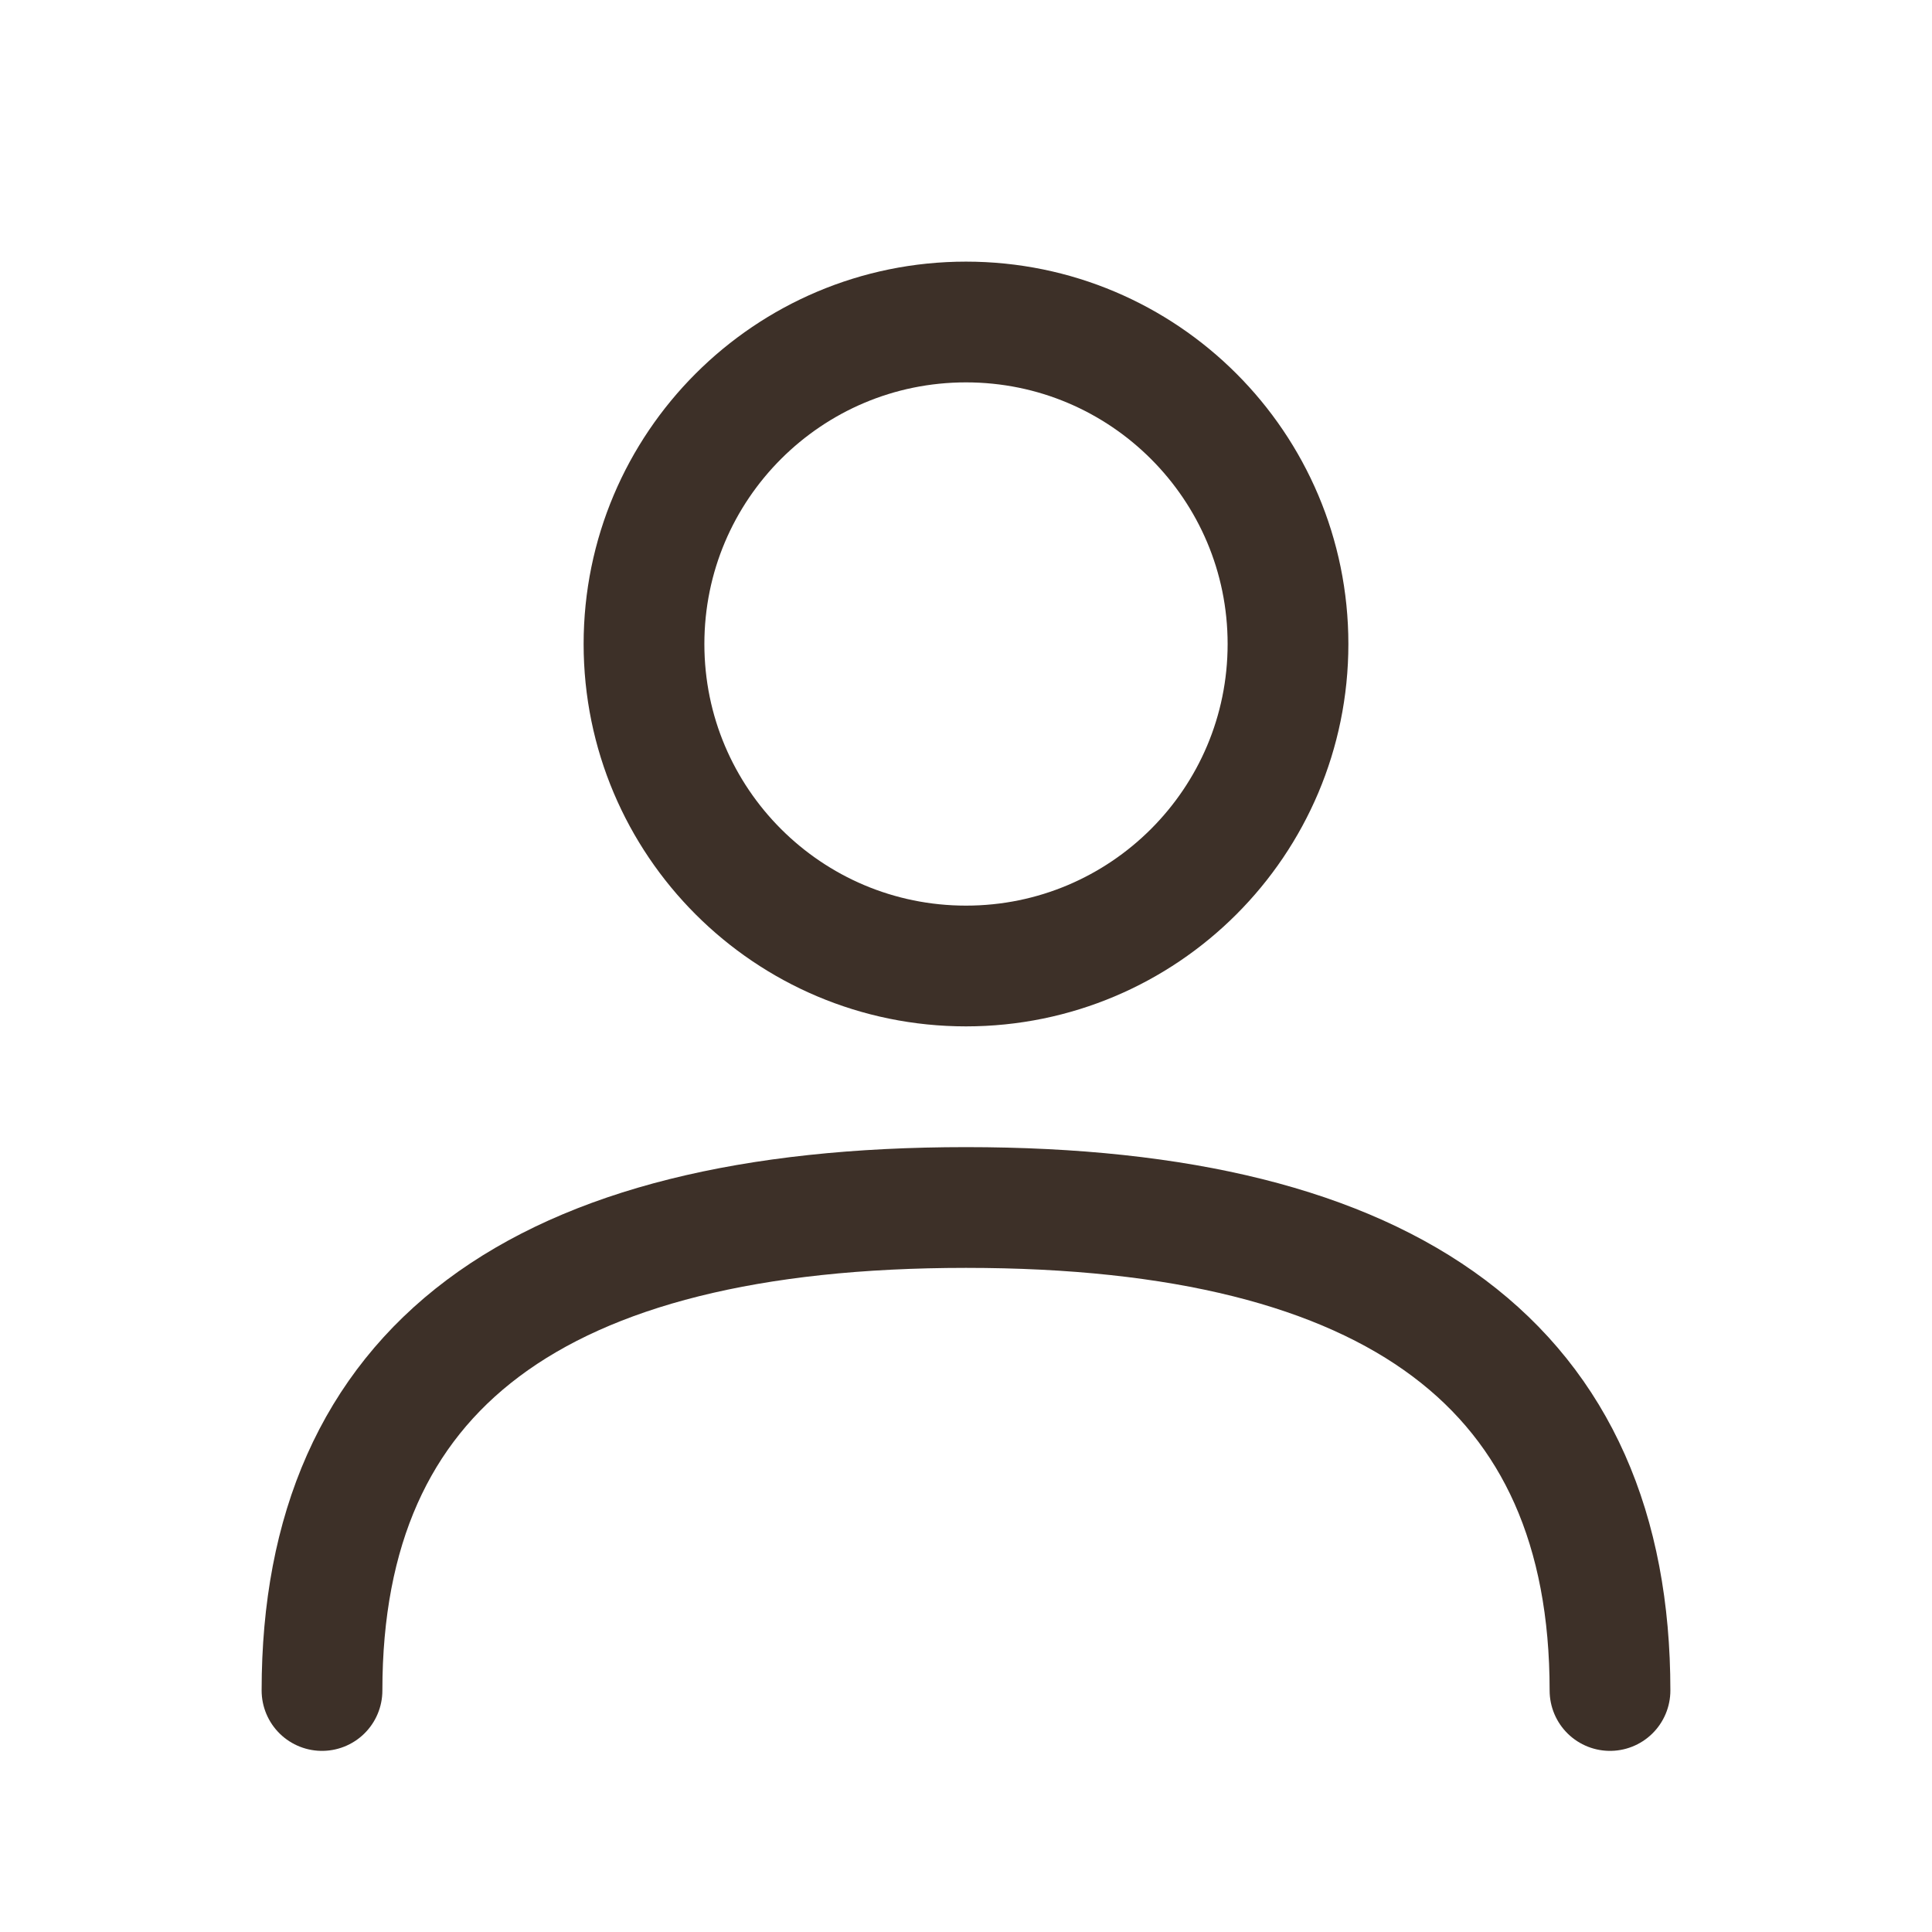
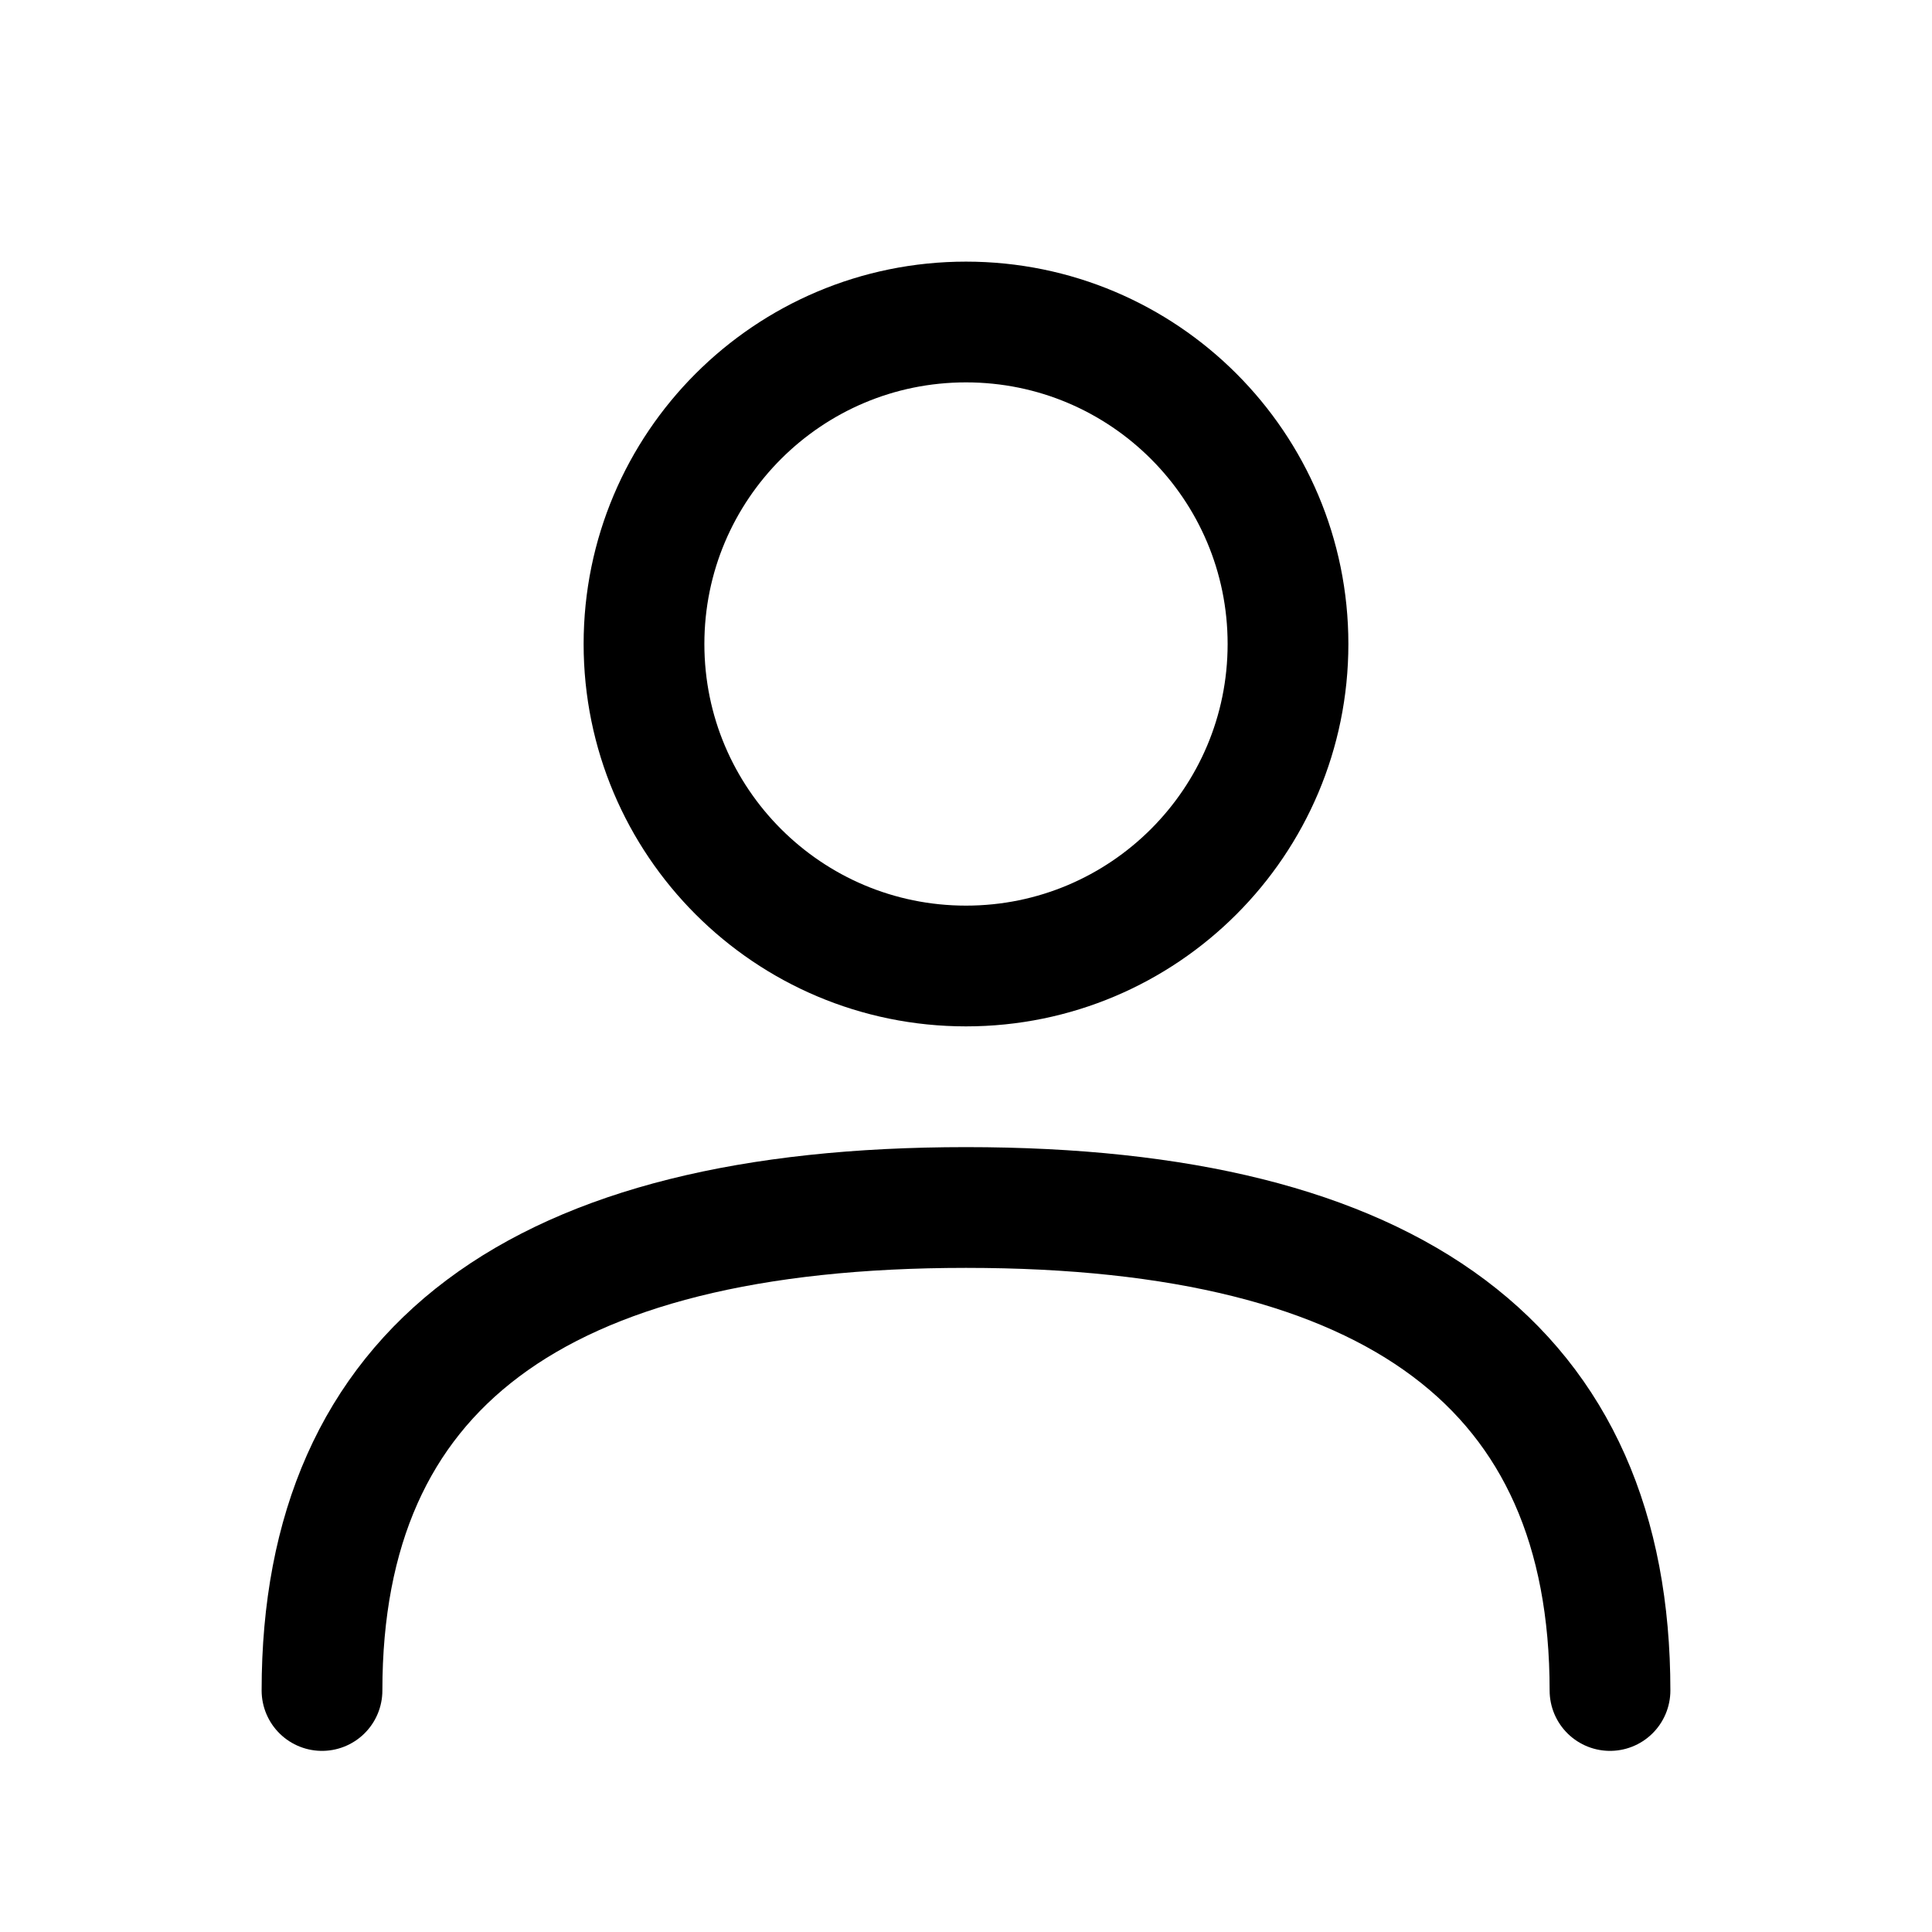
- <svg xmlns="http://www.w3.org/2000/svg" viewBox="0 0 24 24" width="24" height="24" fill="none" stroke="#3d3028" stroke-width="1.5" stroke-linecap="round" stroke-linejoin="round">
+ <svg xmlns="http://www.w3.org/2000/svg" viewBox="0 0 24 24" width="24" height="24" fill="none" stroke="currentColor" stroke-width="1.5" stroke-linecap="round" stroke-linejoin="round">
  <circle cx="12" cy="8" r="4" />
  <path d="M4 21 Q4 15 12 15 Q20 15 20 21" />
</svg>
